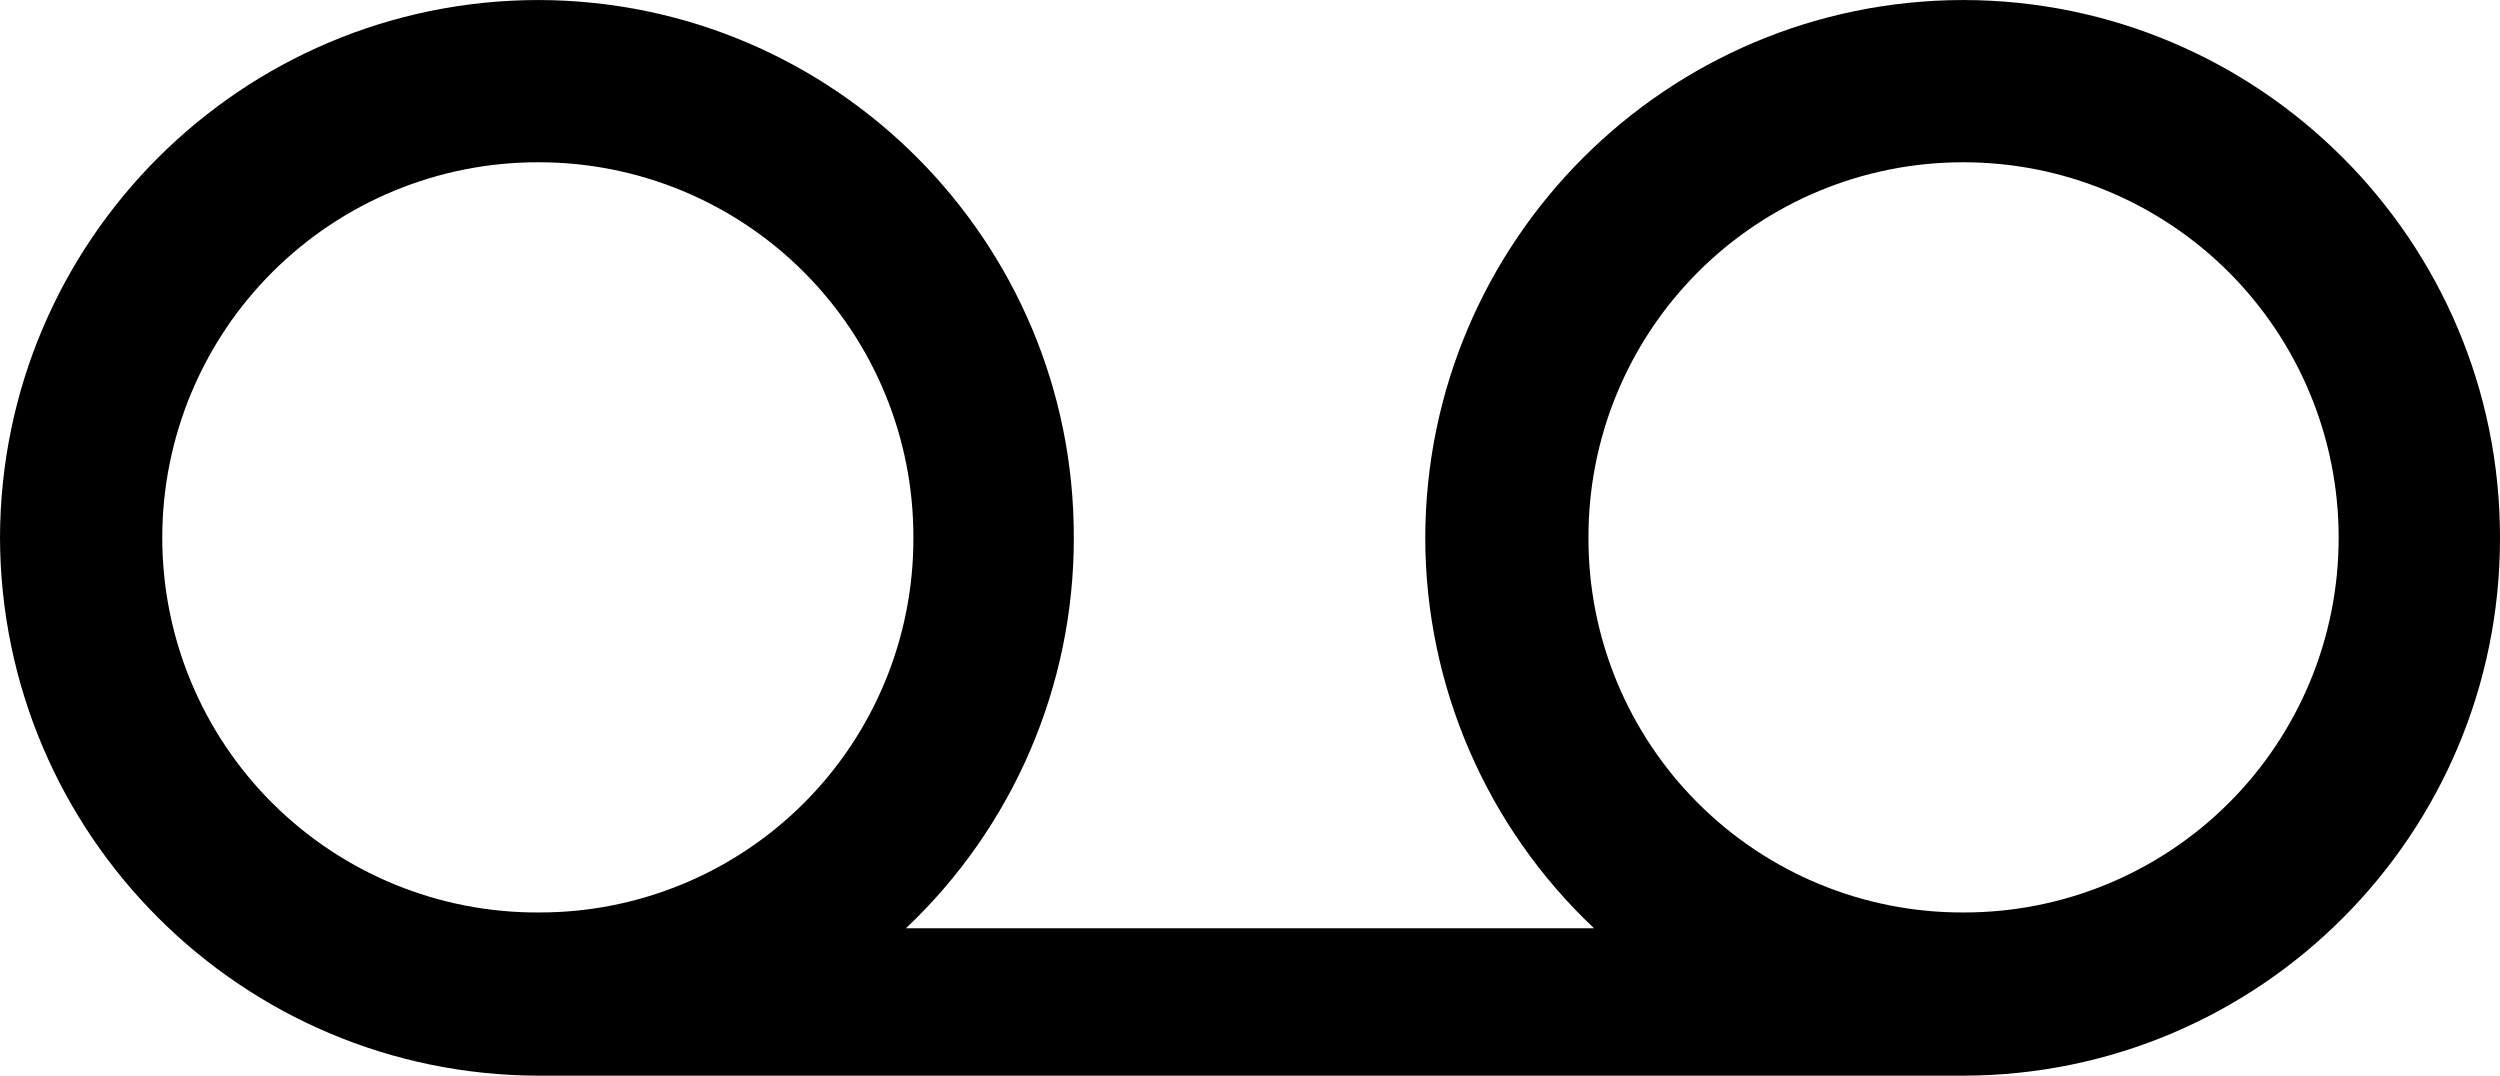
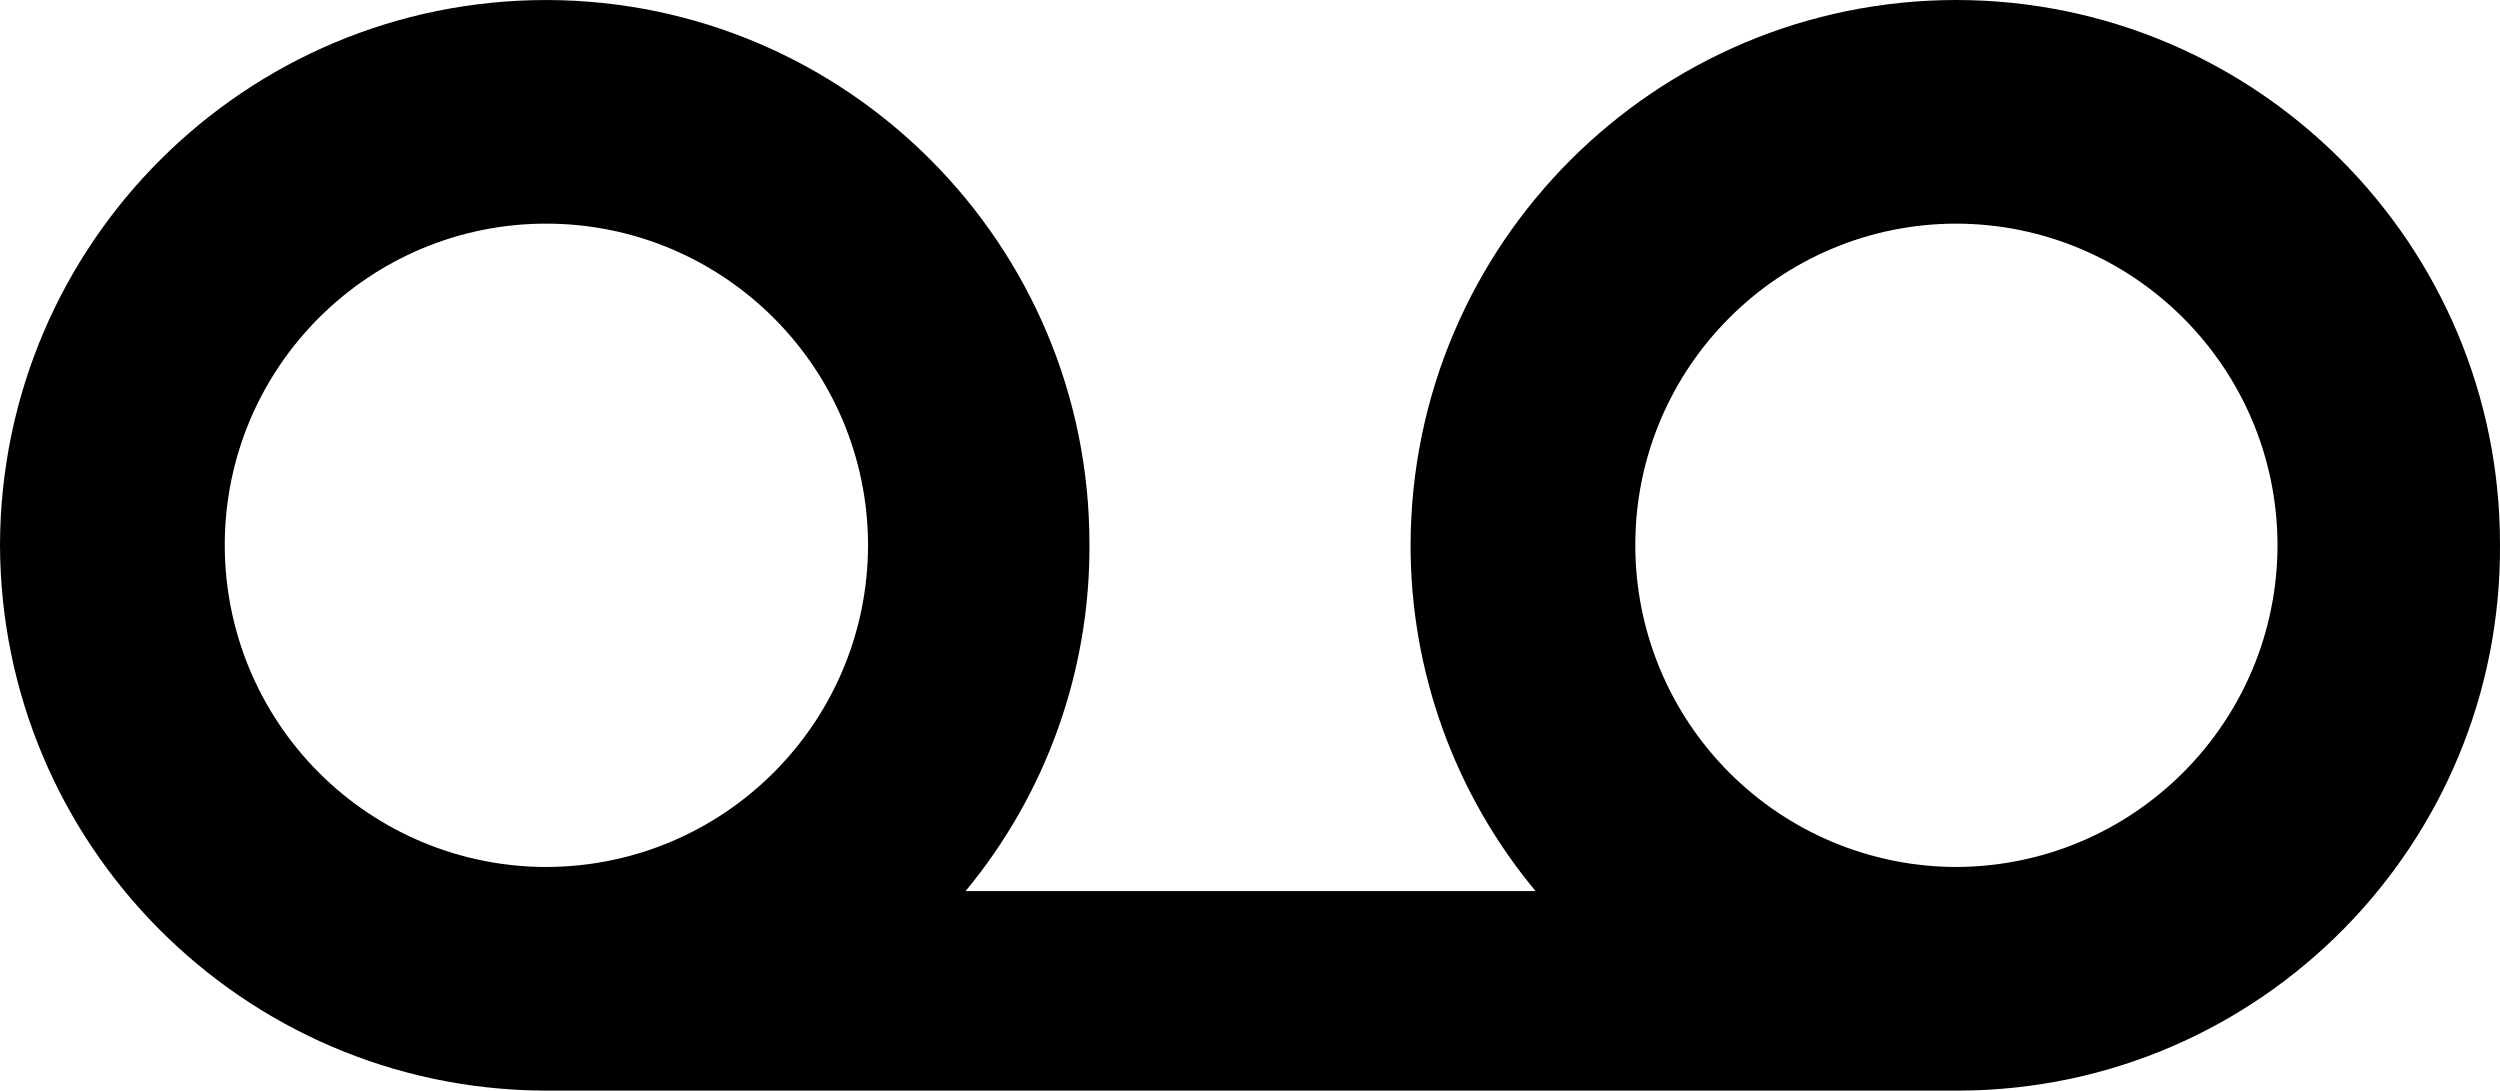
- <svg xmlns="http://www.w3.org/2000/svg" viewBox="0 0 131.641 56.641">
-   <path d="M39.648-3.564h75a28.3,28.3,0,0,0,28.272-28.32,28.3,28.3,0,0,0-28.272-28.32,28.372,28.372,0,0,0-28.32,28.32,28.277,28.277,0,0,0,8.887,20.557H58.984a28.234,28.234,0,0,0,8.838-20.557,28.247,28.247,0,0,0-28.174-28.32,28.382,28.382,0,0,0-28.369,28.32A28.414,28.414,0,0,0,39.648-3.564Zm0-8.594A19.724,19.724,0,0,1,19.824-31.885,19.766,19.766,0,0,1,39.648-51.66,19.714,19.714,0,0,1,59.375-31.885,19.672,19.672,0,0,1,39.648-12.158Zm75,0A19.672,19.672,0,0,1,94.922-31.885,19.714,19.714,0,0,1,114.648-51.66a19.755,19.755,0,0,1,19.776,19.775A19.714,19.714,0,0,1,114.648-12.158Z" transform="translate(-11.279 60.205)" />
+ <svg xmlns="http://www.w3.org/2000/svg" viewBox="0 0 106.446 46.436">
+   <path d="M31.836-9.619h60.4a23.112,23.112,0,0,0,22.95-23.242A23.173,23.173,0,0,0,92.041-56.055,23.256,23.256,0,0,0,68.8-32.861a23,23,0,0,0,5.322,14.746H49.854a22.962,22.962,0,0,0,5.273-14.746,23.162,23.162,0,0,0-23.1-23.193A23.267,23.267,0,0,0,8.74-32.861,23.3,23.3,0,0,0,31.836-9.619Zm.2-9.521A13.7,13.7,0,0,1,18.31-32.861,13.691,13.691,0,0,1,32.031-46.533,13.712,13.712,0,0,1,45.7-32.861,13.722,13.722,0,0,1,32.031-19.141Zm60.01,0A13.691,13.691,0,0,1,78.369-32.861,13.681,13.681,0,0,1,92.041-46.533a13.712,13.712,0,0,1,13.672,13.672A13.723,13.723,0,0,1,92.041-19.141Z" transform="translate(-8.74 56.055)" />
</svg>
